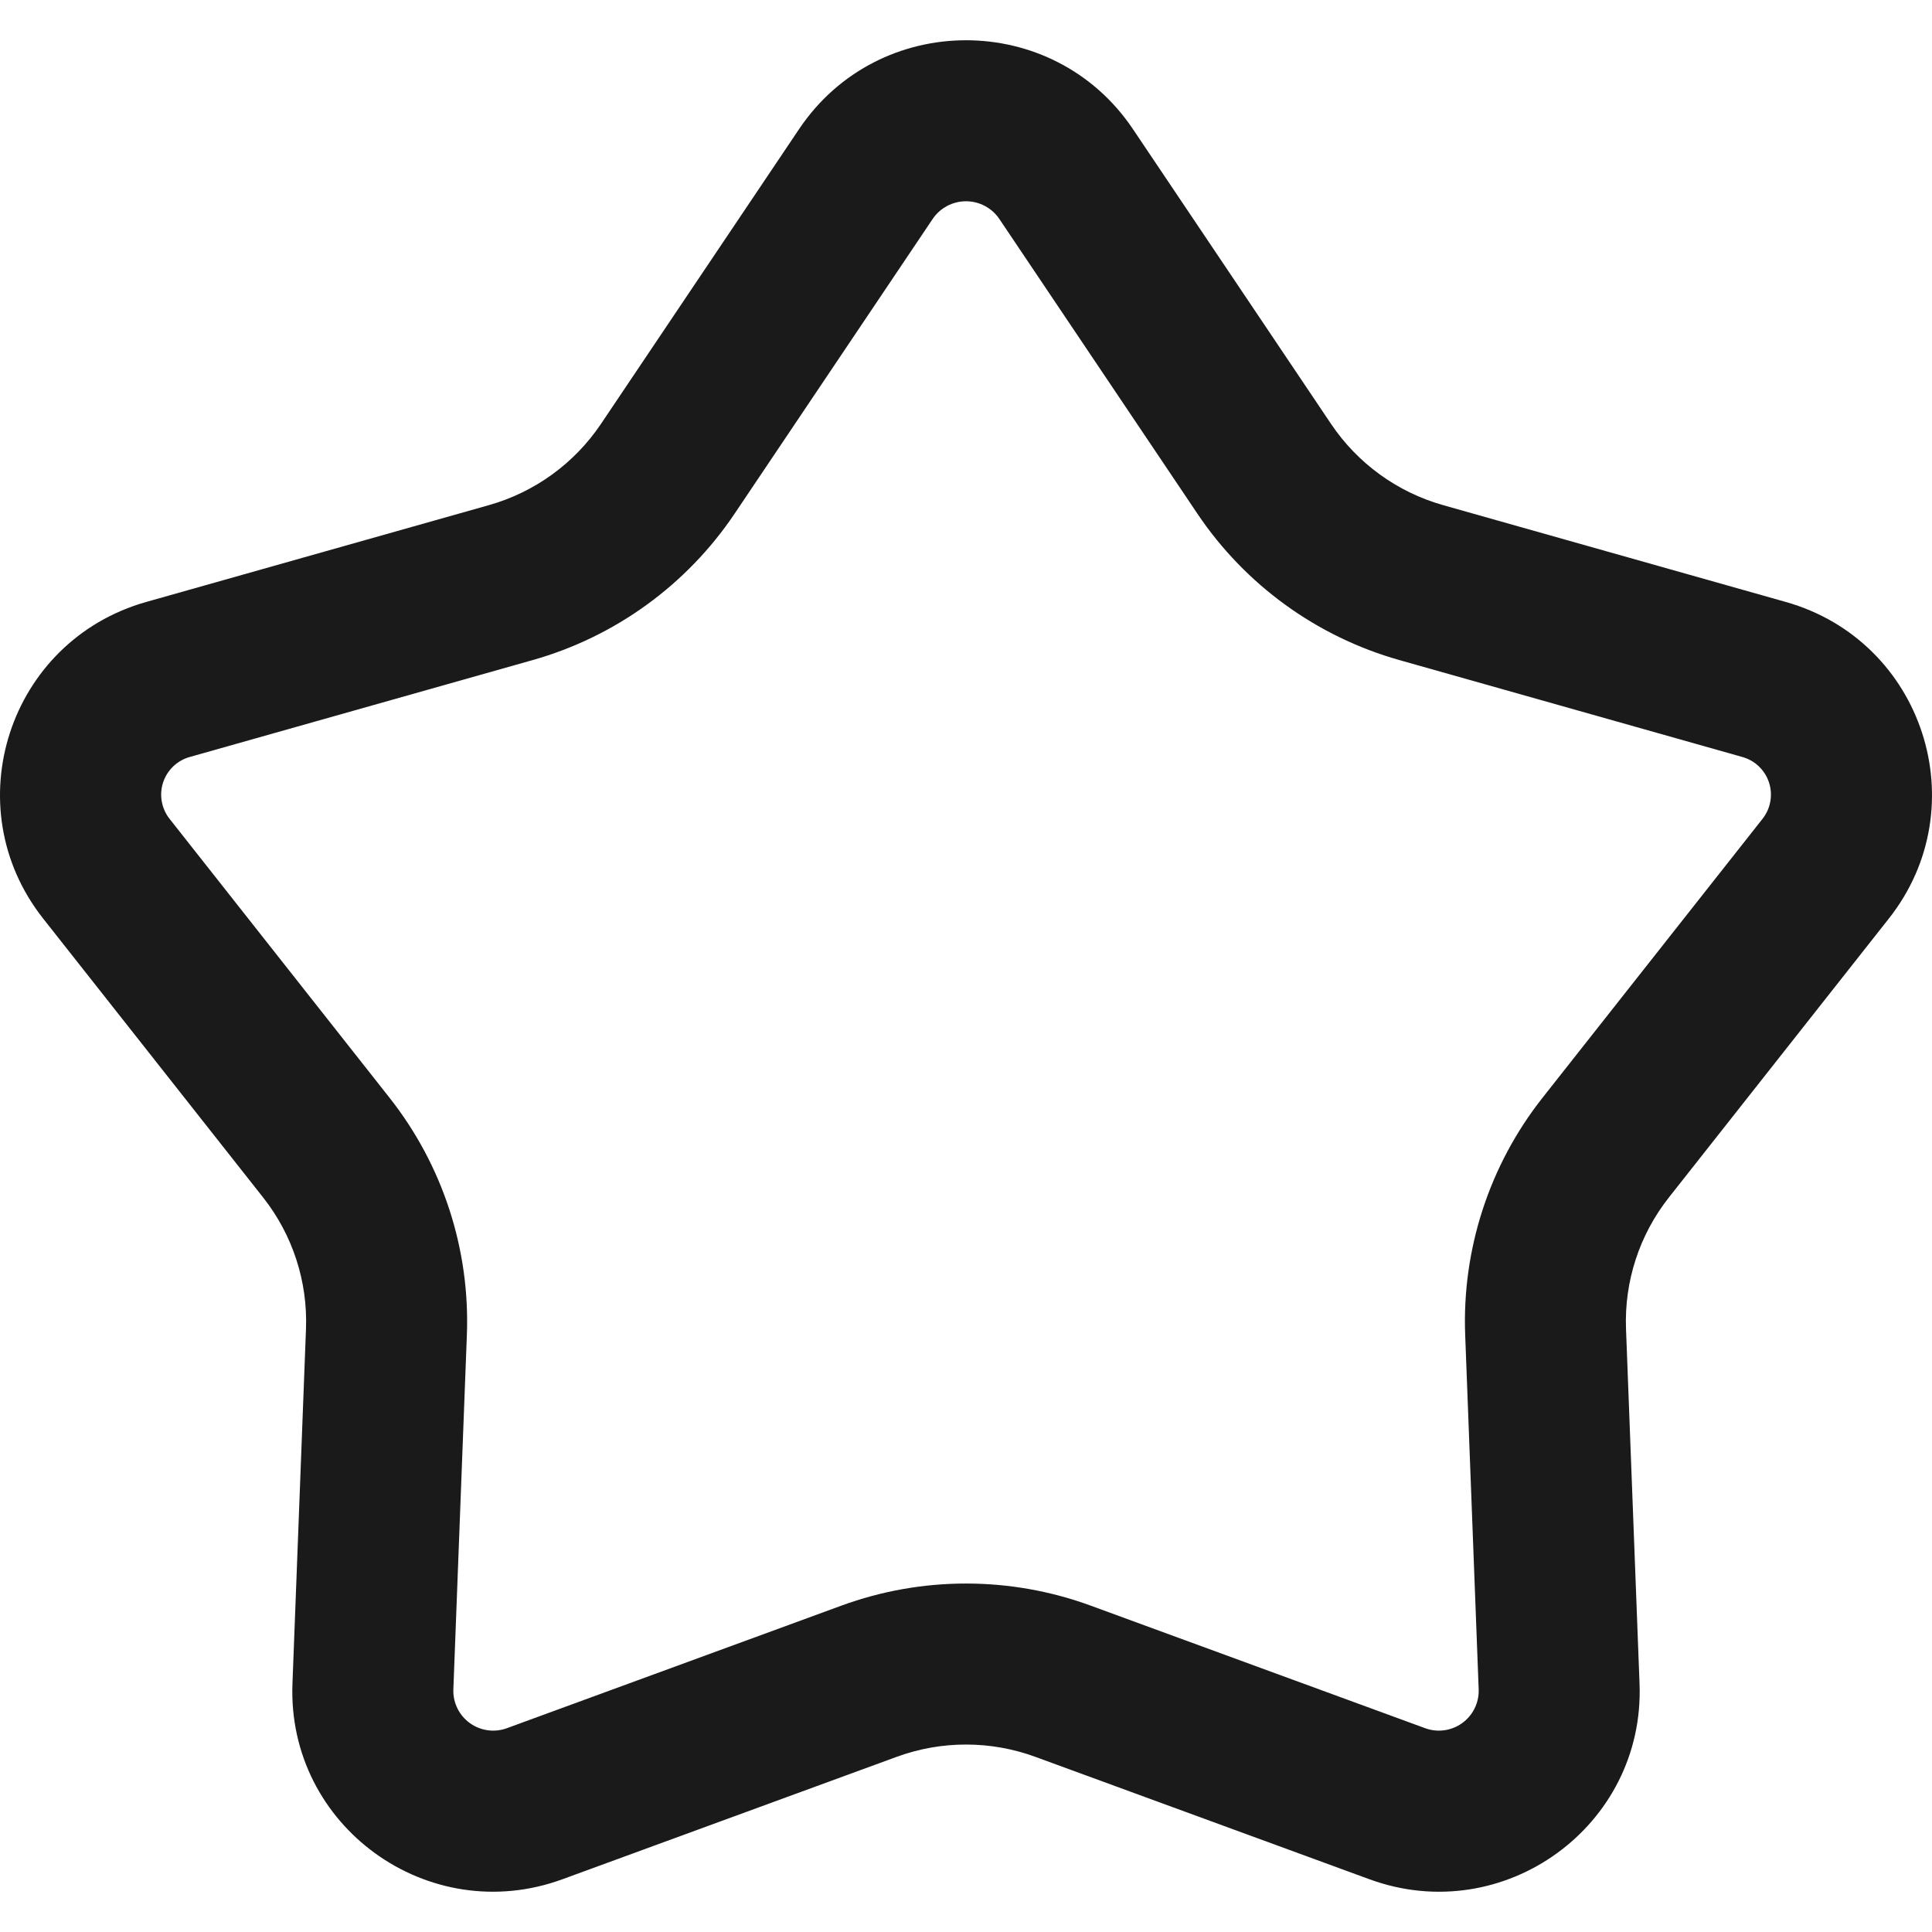
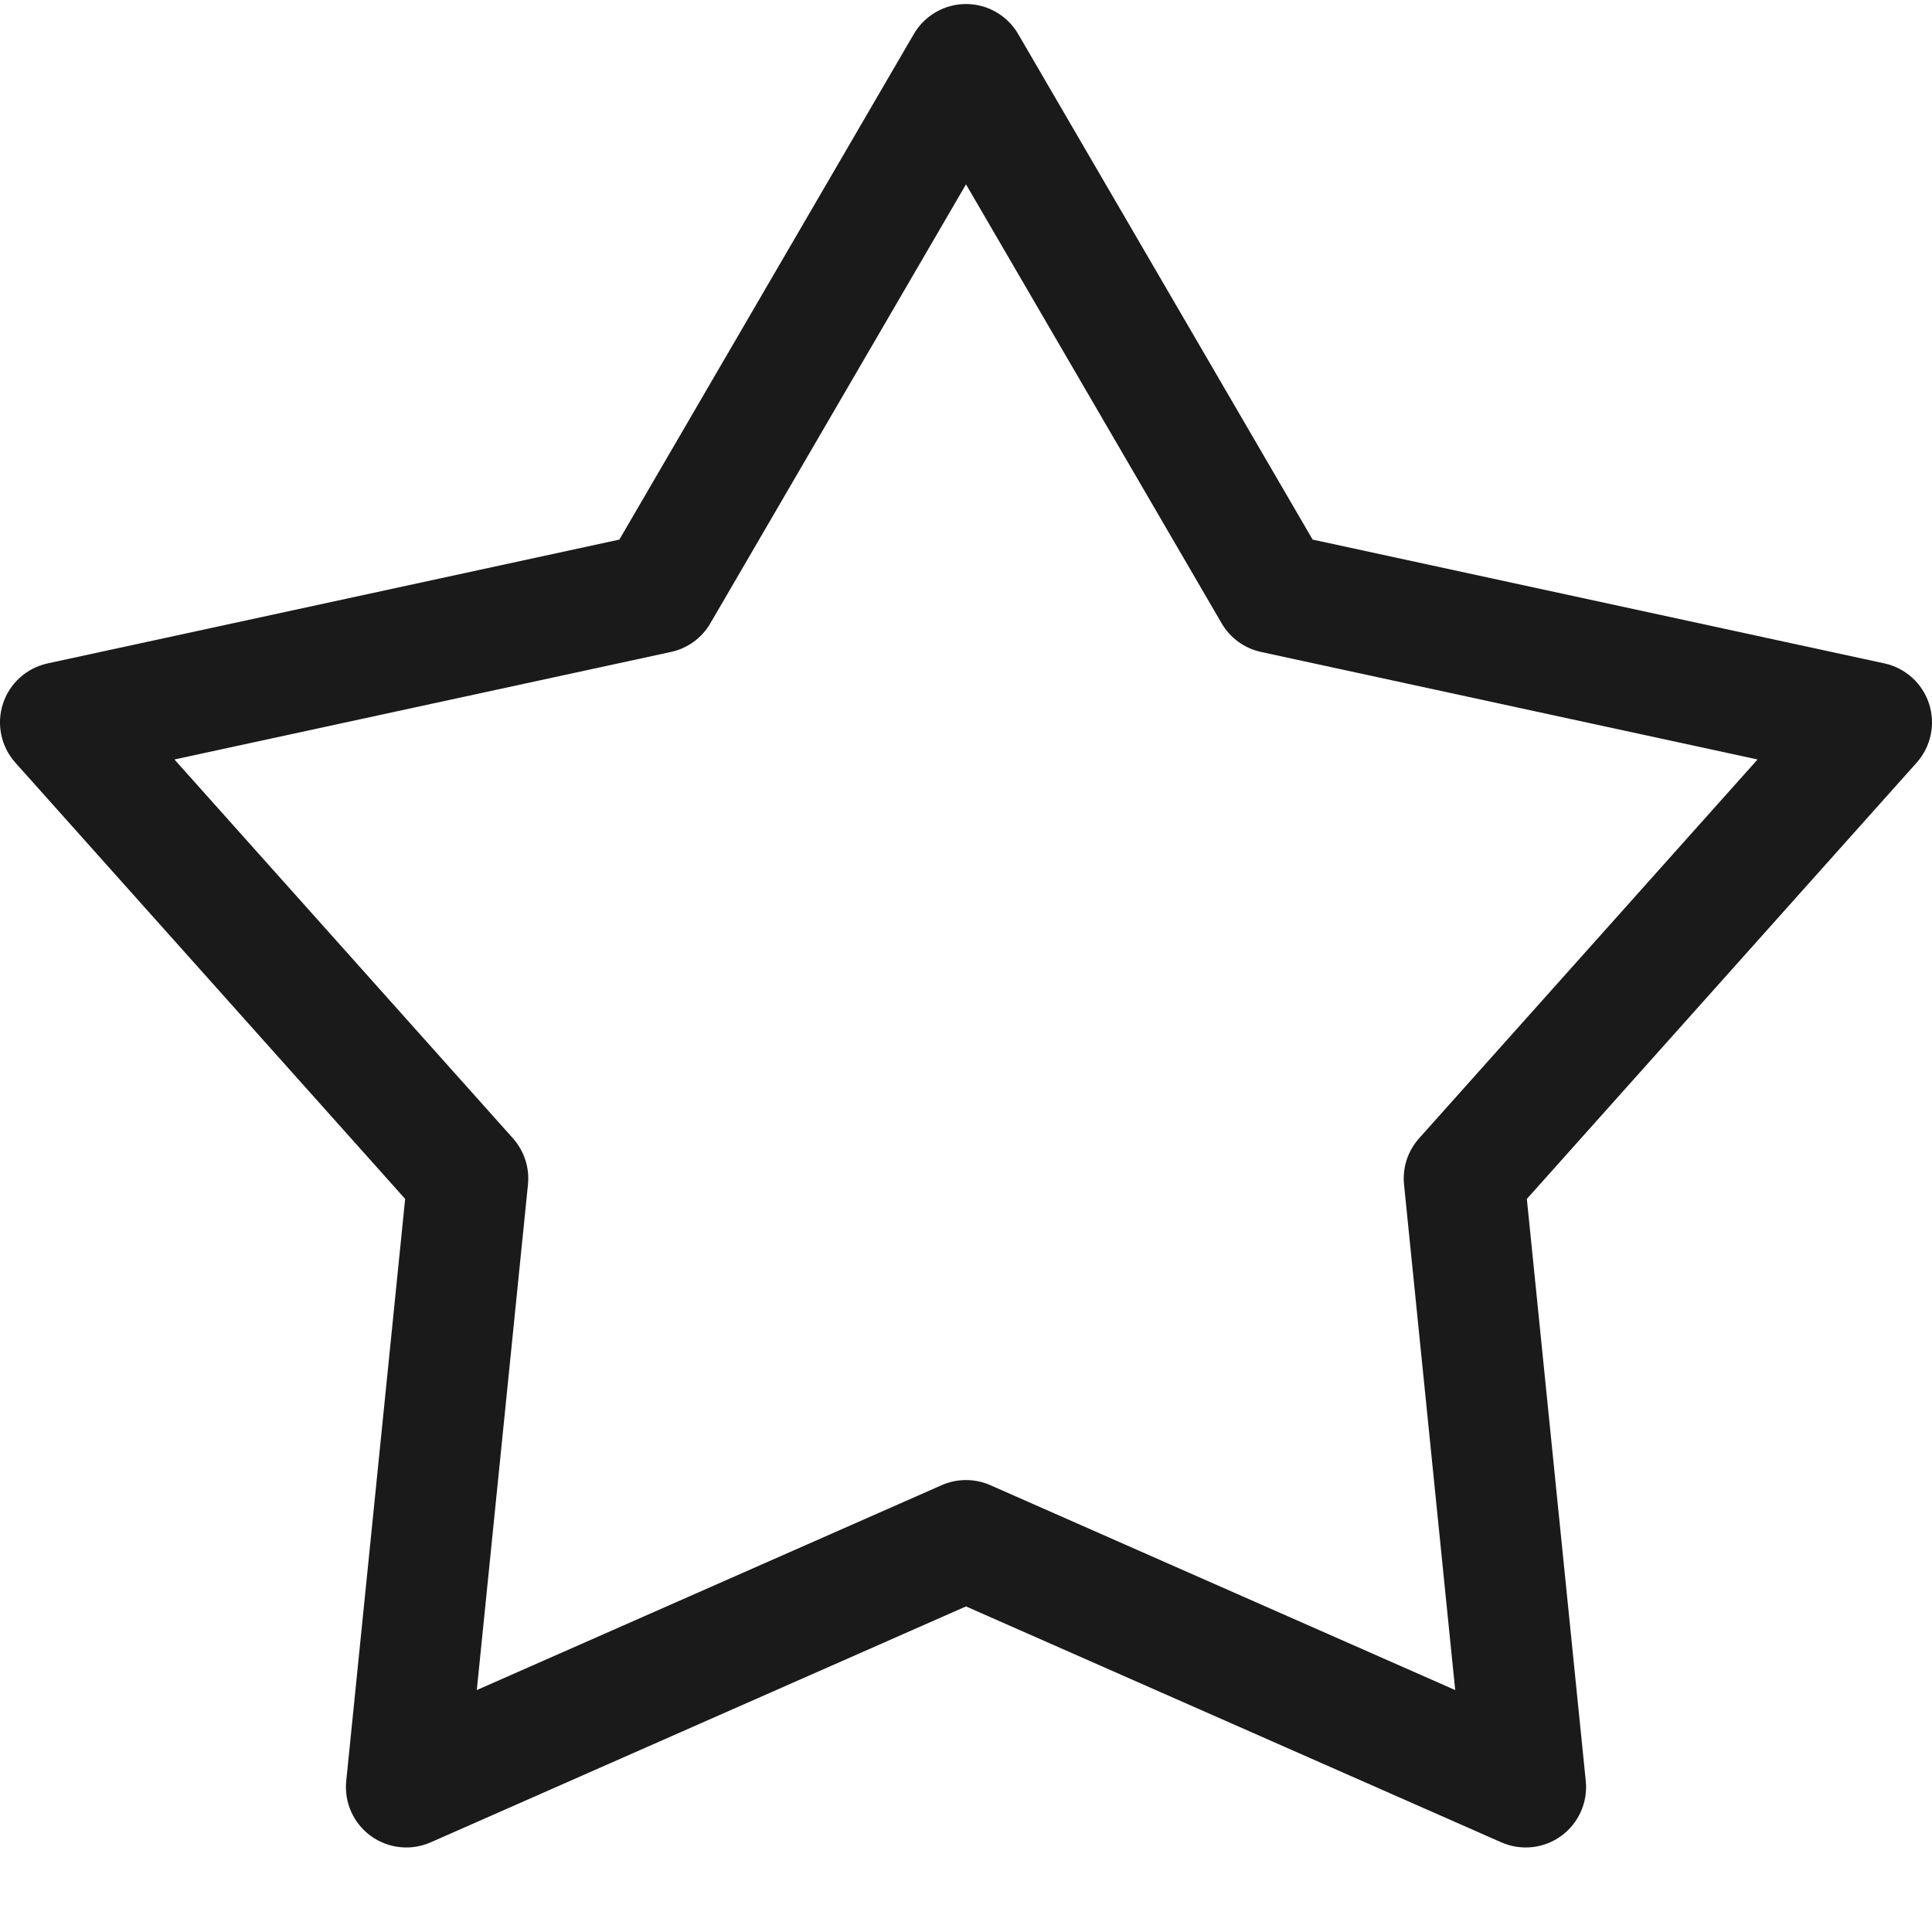
- <svg xmlns="http://www.w3.org/2000/svg" viewBox="0 0 1024 1024">
-   <path fill="#1A1A1A" d="M634.67 272.3a191.81 191.81 0 0 0 107.09 77.57l181.55 51.3a20.71 20.71 0 0 1 10.88 32.81l-116.65 147.89a191.3 191.3 0 0 0-40.96 125.76l7.16 187.99a21.12 21.12 0 0 1-28.52 20.31l-177.11-64.9a192.11 192.11 0 0 0-132.18 0l-177.13 64.9a21.12 21.12 0 0 1-28.52-20.31l7.17-187.99a191.3 191.3 0 0 0-40.96-125.76l-116.63-147.89a20.71 20.71 0 0 1 10.88-32.81l181.54-51.3a191.81 191.81 0 0 0 107.05-77.57l105.03-156.29a21.33 21.33 0 0 1 35.28 0l105.03 156.29z m-34.2-203.88c-42.18-62.78-134.76-62.78-176.94 0l-105.02 156.28a106.47 106.47 0 0 1-59.44 43.05l-181.54 51.29c-72.92 20.61-101.53 108.37-54.68 167.79l116.63 147.88a105.96 105.96 0 0 1 22.7 69.65l-7.17 187.99c-2.88 75.52 72.02 129.75 143.14 103.68l177.11-64.87a106.79 106.79 0 0 1 73.48 0l177.11 64.89c71.13 26.05 146.03-28.2 143.14-103.68l-7.17-188.01a105.94 105.94 0 0 1 22.7-69.65l116.63-147.88c46.85-59.39 18.24-147.2-54.68-167.79l-181.54-51.29a106.47 106.47 0 0 1-59.44-43.05l-105.02-156.28z" />
+ <svg xmlns="http://www.w3.org/2000/svg" fill="none" version="1.1" width="48" height="48" viewBox="0 0 48 48">
+   <defs>
+     <clipPath id="relay_svg_oQ-Ib1">
+       <path d="M0 0L48 0L48 48L0 48L0 0Z" />
+     </clipPath>
+   </defs>
+   <g style="mix-blend-mode:pass-through;opacity: 1;" transform="matrix(1,0,0,1,0,0)">
+     <g clip-path="url(#relay_svg_oQ-Ib1)">
+       <g style="mix-blend-mode:pass-through;opacity: 1;" transform="matrix(1,0,0,1,-9.639857405374652e-9,0.0999985)">
+         <path d="M24 0C24.534 0 25.027 0.284 25.296 0.745L32.612 13.306L46.818 16.382C47.339 16.495 47.762 16.877 47.927 17.385C48.092 17.892 47.974 18.45 47.619 18.848L37.934 29.687L39.398 44.149C39.452 44.68 39.219 45.2 38.787 45.514C38.355 45.827 37.789 45.888 37.301 45.673L24 39.811L10.699 45.673C10.211 45.888 9.645 45.827 9.213 45.514C8.781 45.2 8.548 44.68 8.602 44.149L10.066 29.687L0.381 18.848C0.026 18.45 -0.092 17.892 0.073 17.385C0.238 16.877 0.661 16.495 1.183 16.382L15.388 13.306L22.704 0.745C22.973 0.284 23.466 0 24 0L24 0ZM24 4.48L17.648 15.387C17.436 15.751 17.081 16.009 16.669 16.098L4.334 18.769L12.744 28.181C13.024 28.495 13.16 28.913 13.117 29.331L11.846 41.889L23.395 36.799C23.78 36.629 24.22 36.629 24.605 36.799L36.154 41.889L34.883 29.331C34.84 28.913 34.976 28.495 35.257 28.181L43.666 18.769L31.331 16.098C30.919 16.009 30.564 15.751 30.352 15.387L24 4.48L24 4.48Z" fill-rule="NONZERO" fill="#1a1a1a" fill-opacity="1" style="mix-blend-mode:normal" />
+       </g>
+     </g>
+   </g>
</svg>
